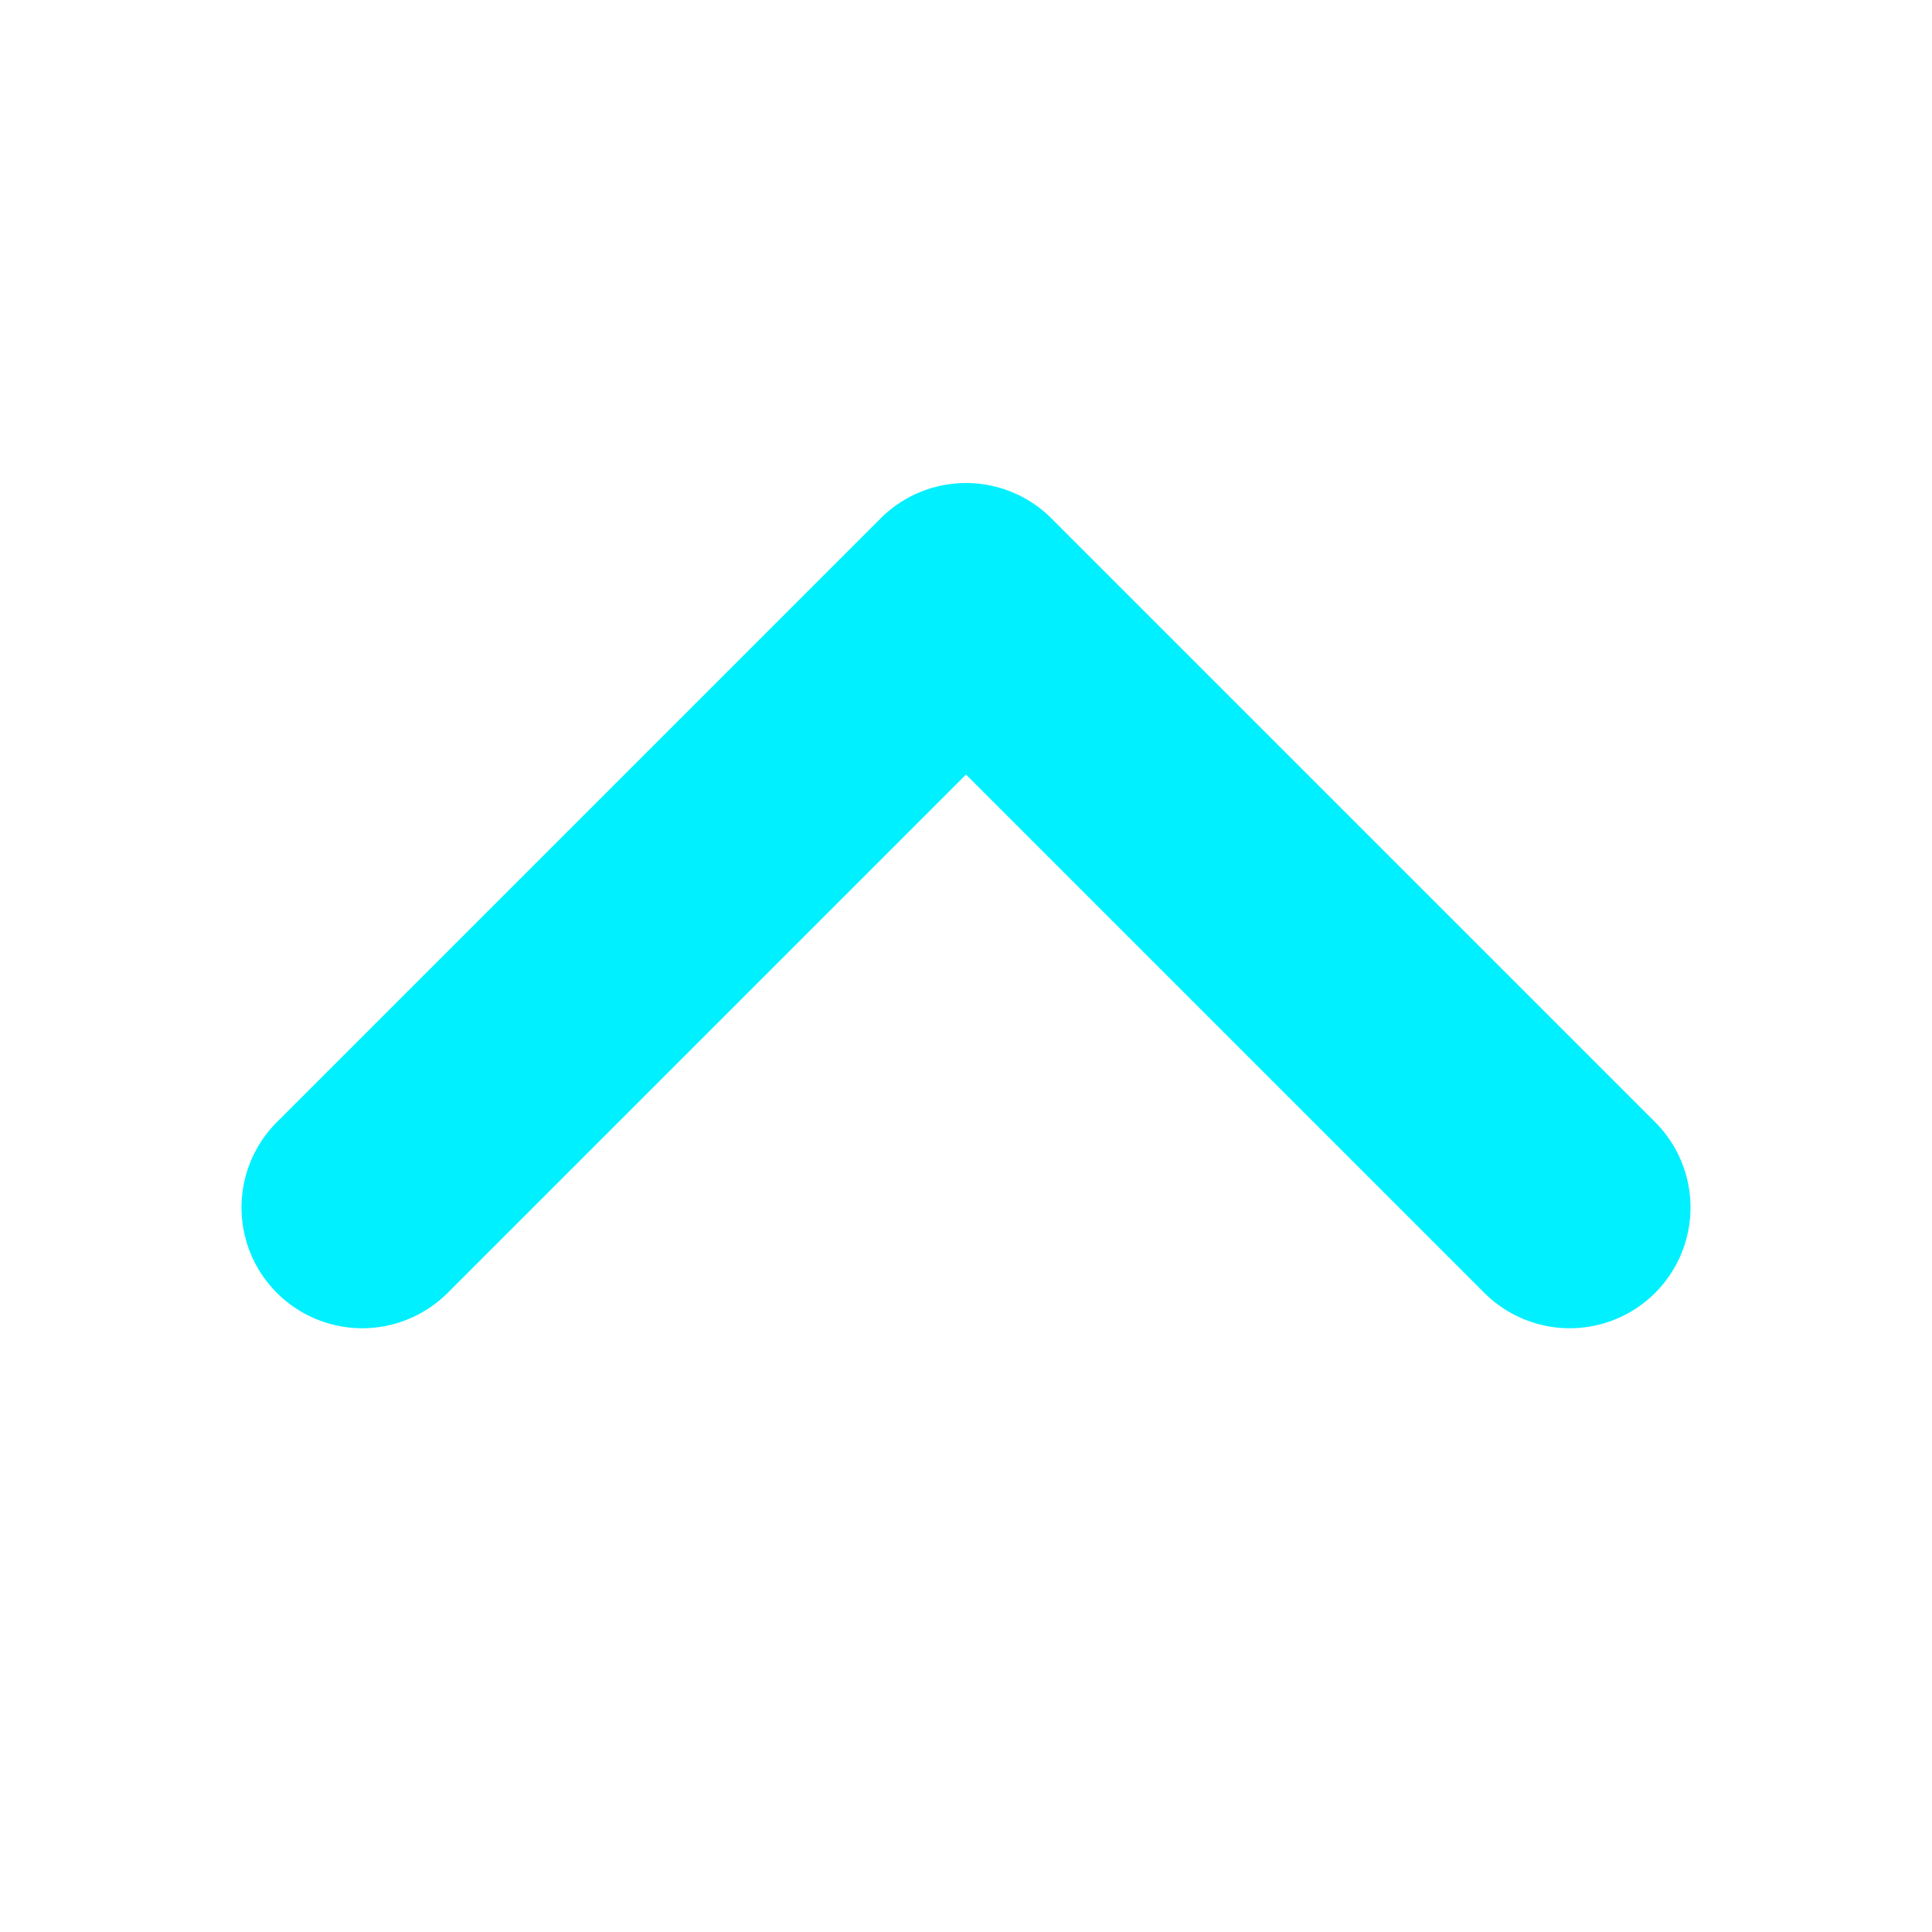
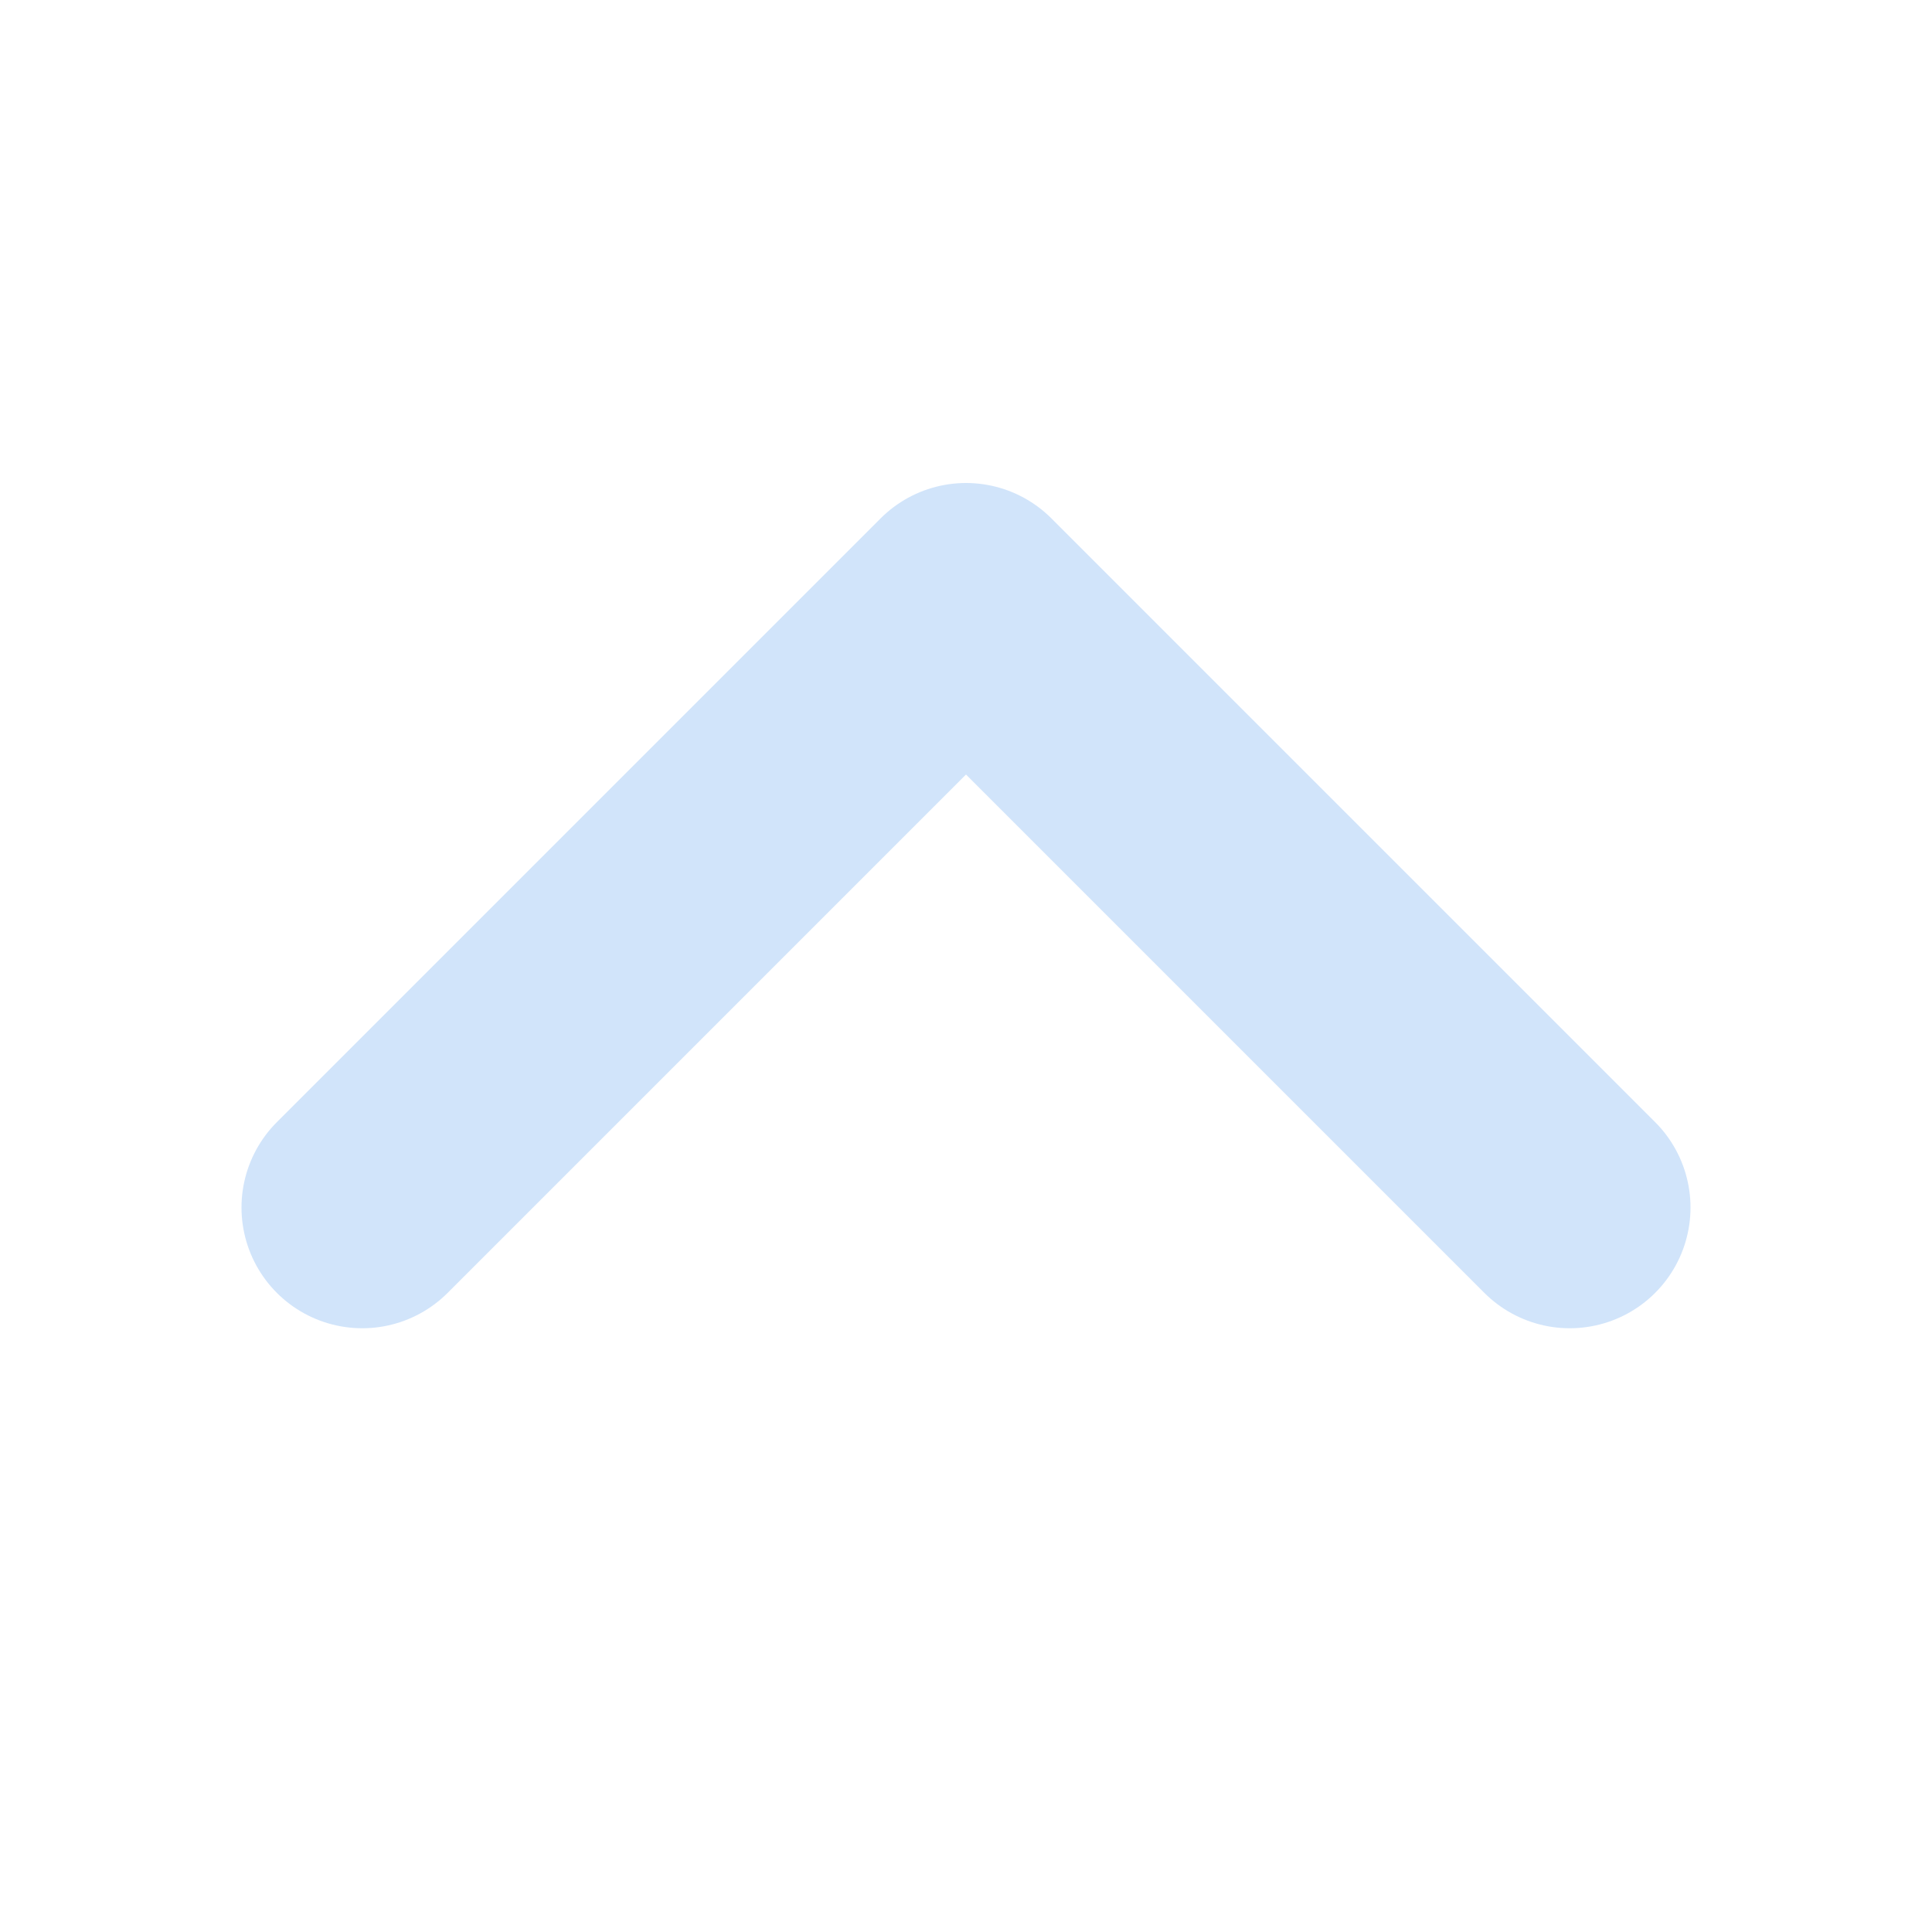
- <svg xmlns="http://www.w3.org/2000/svg" viewBox="0 0 16 16" width="16" height="16" fill="none" stroke="#00f0ff" stroke-width="2" stroke-linecap="round" stroke-linejoin="round">
+ <svg xmlns="http://www.w3.org/2000/svg" viewBox="0 0 16 16" width="16" height="16" fill="none" stroke="#d1e4fa" stroke-width="2" stroke-linecap="round" stroke-linejoin="round">
  <polyline points="3 10 8 5 13 10" />
</svg>
